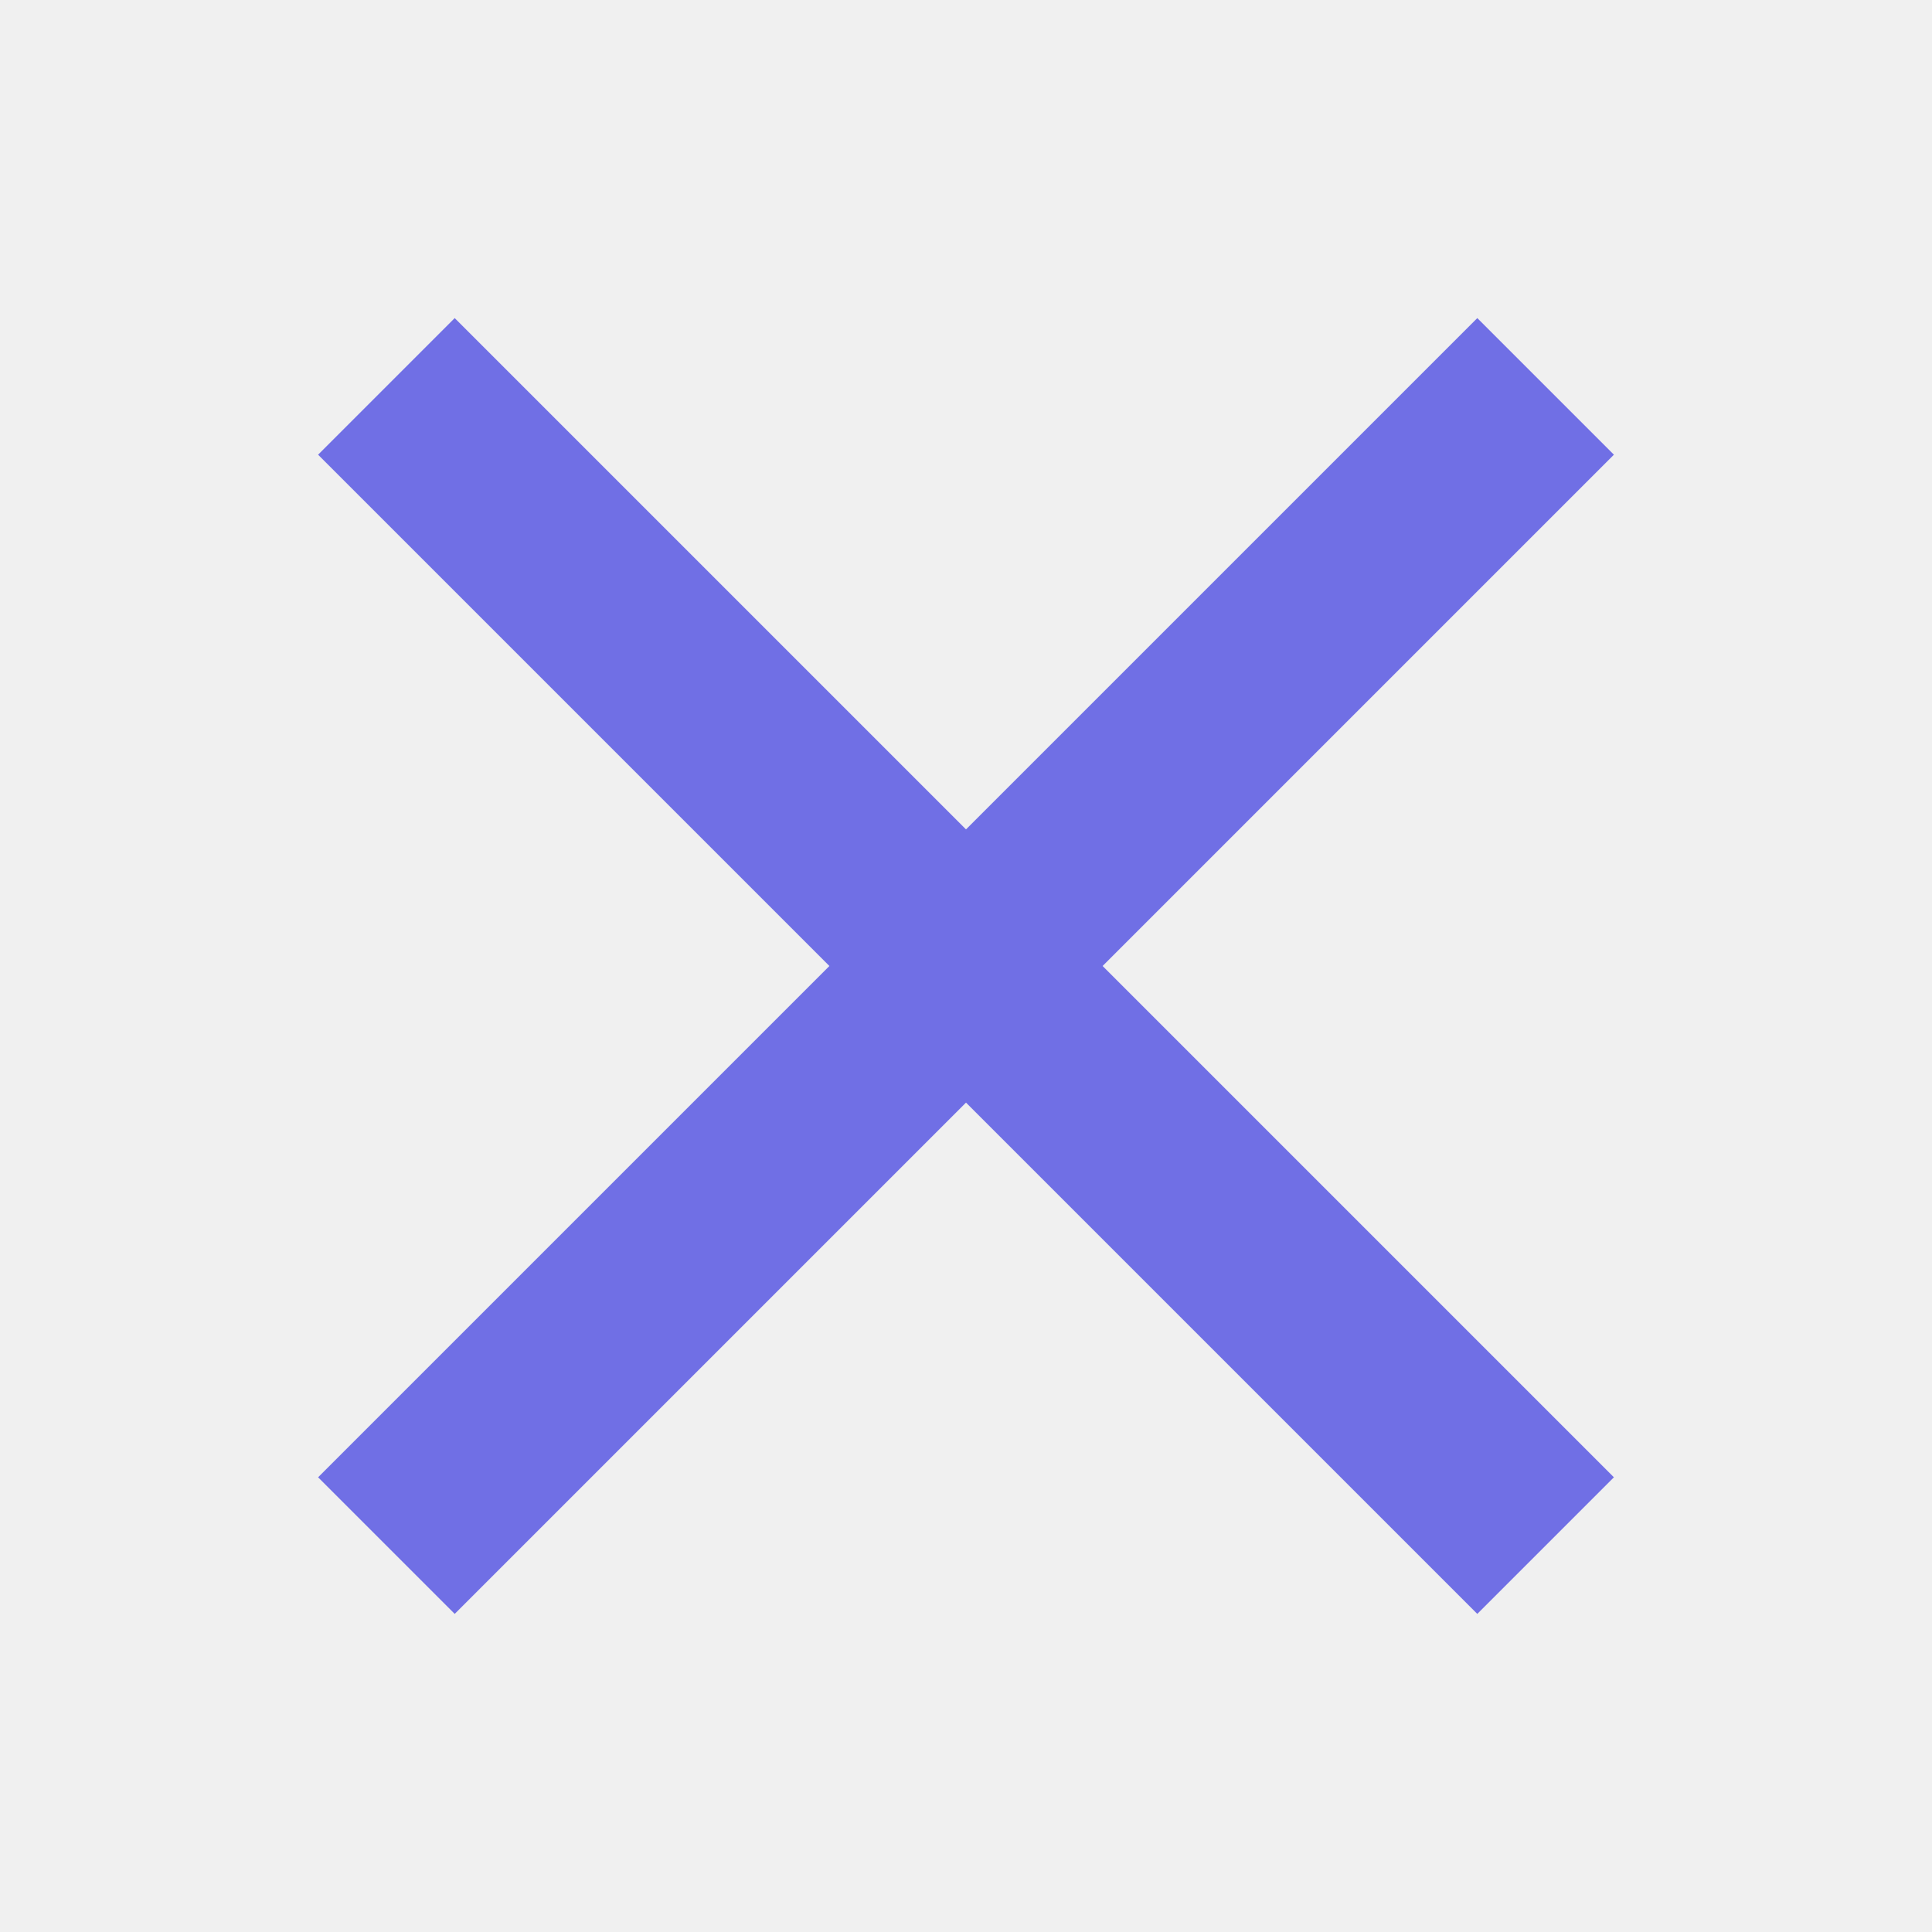
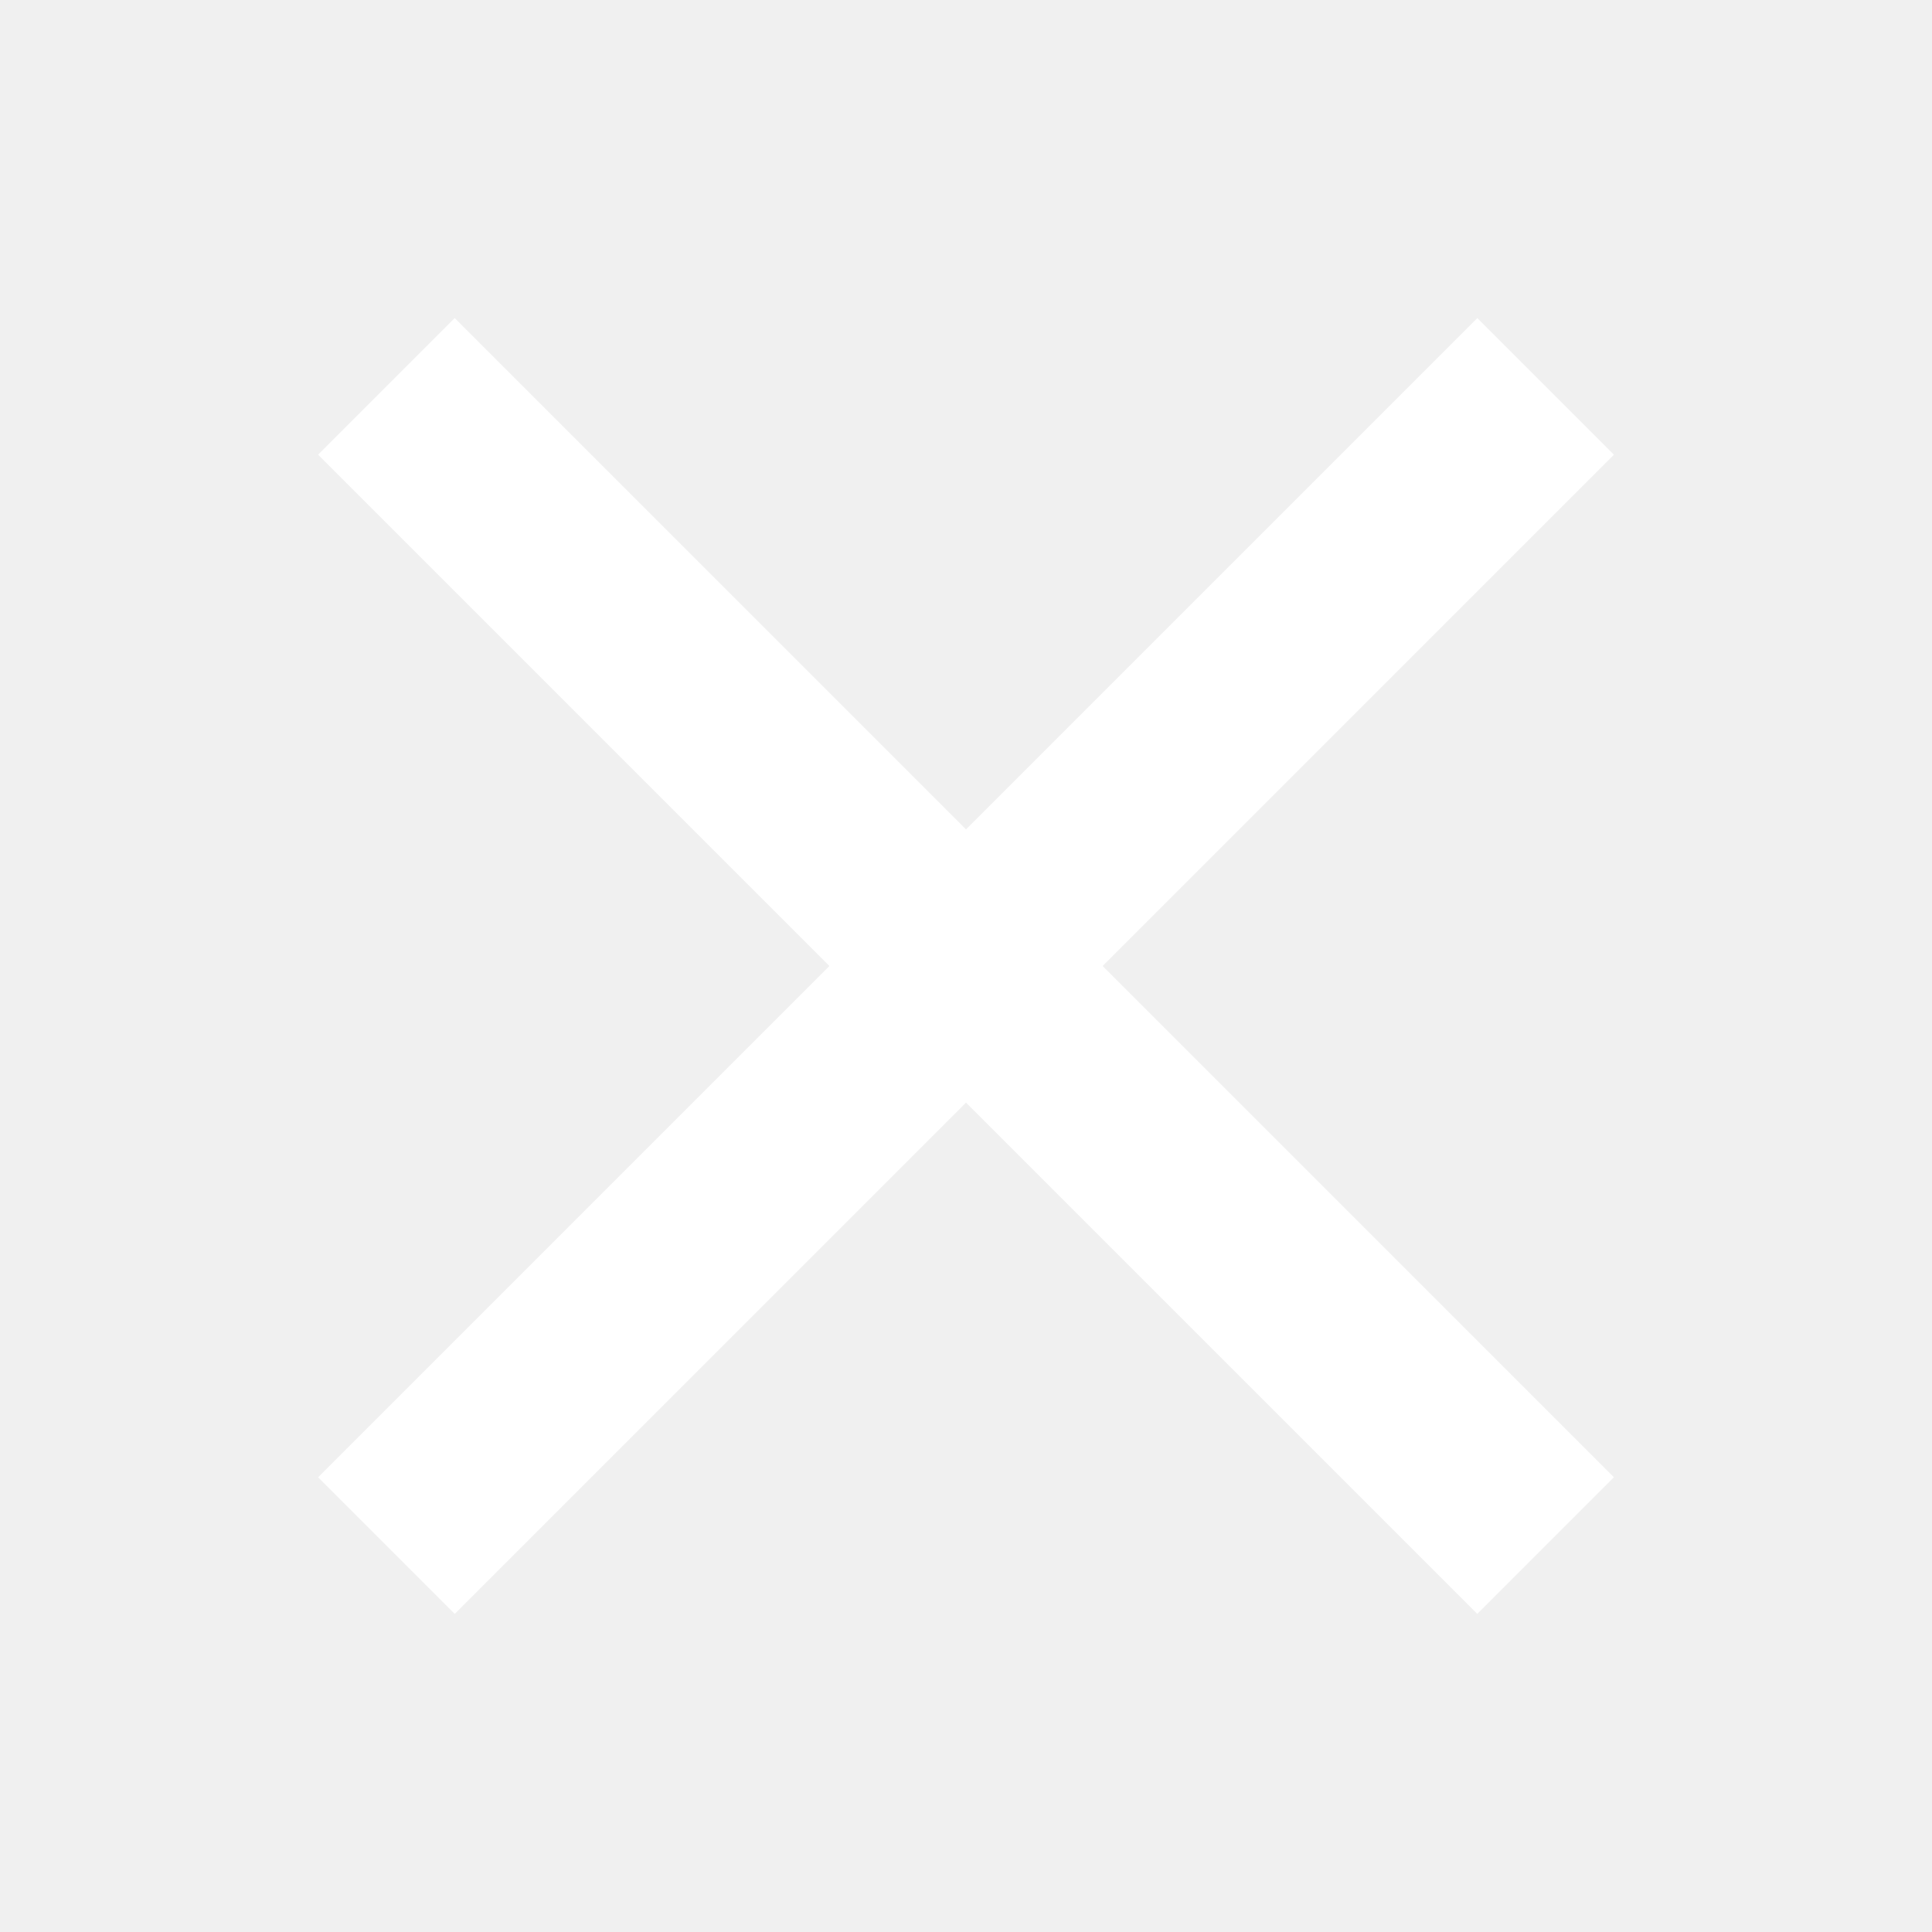
<svg xmlns="http://www.w3.org/2000/svg" viewBox="0 0 100 100">
-   <line x1="20" y1="20" x2="80" y2="80" stroke="#706FE5" stroke-width="10" />
-   <line x1="80" y1="20" x2="20" y2="80" stroke="#706FE5" stroke-width="10" />
+   <line x1="20" y1="20" x2="80" y2="80" stroke="#FFFFFF" stroke-width="10" />
+   <line x1="80" y1="20" x2="20" y2="80" stroke="#FFFFFF" stroke-width="10" />
</svg>
